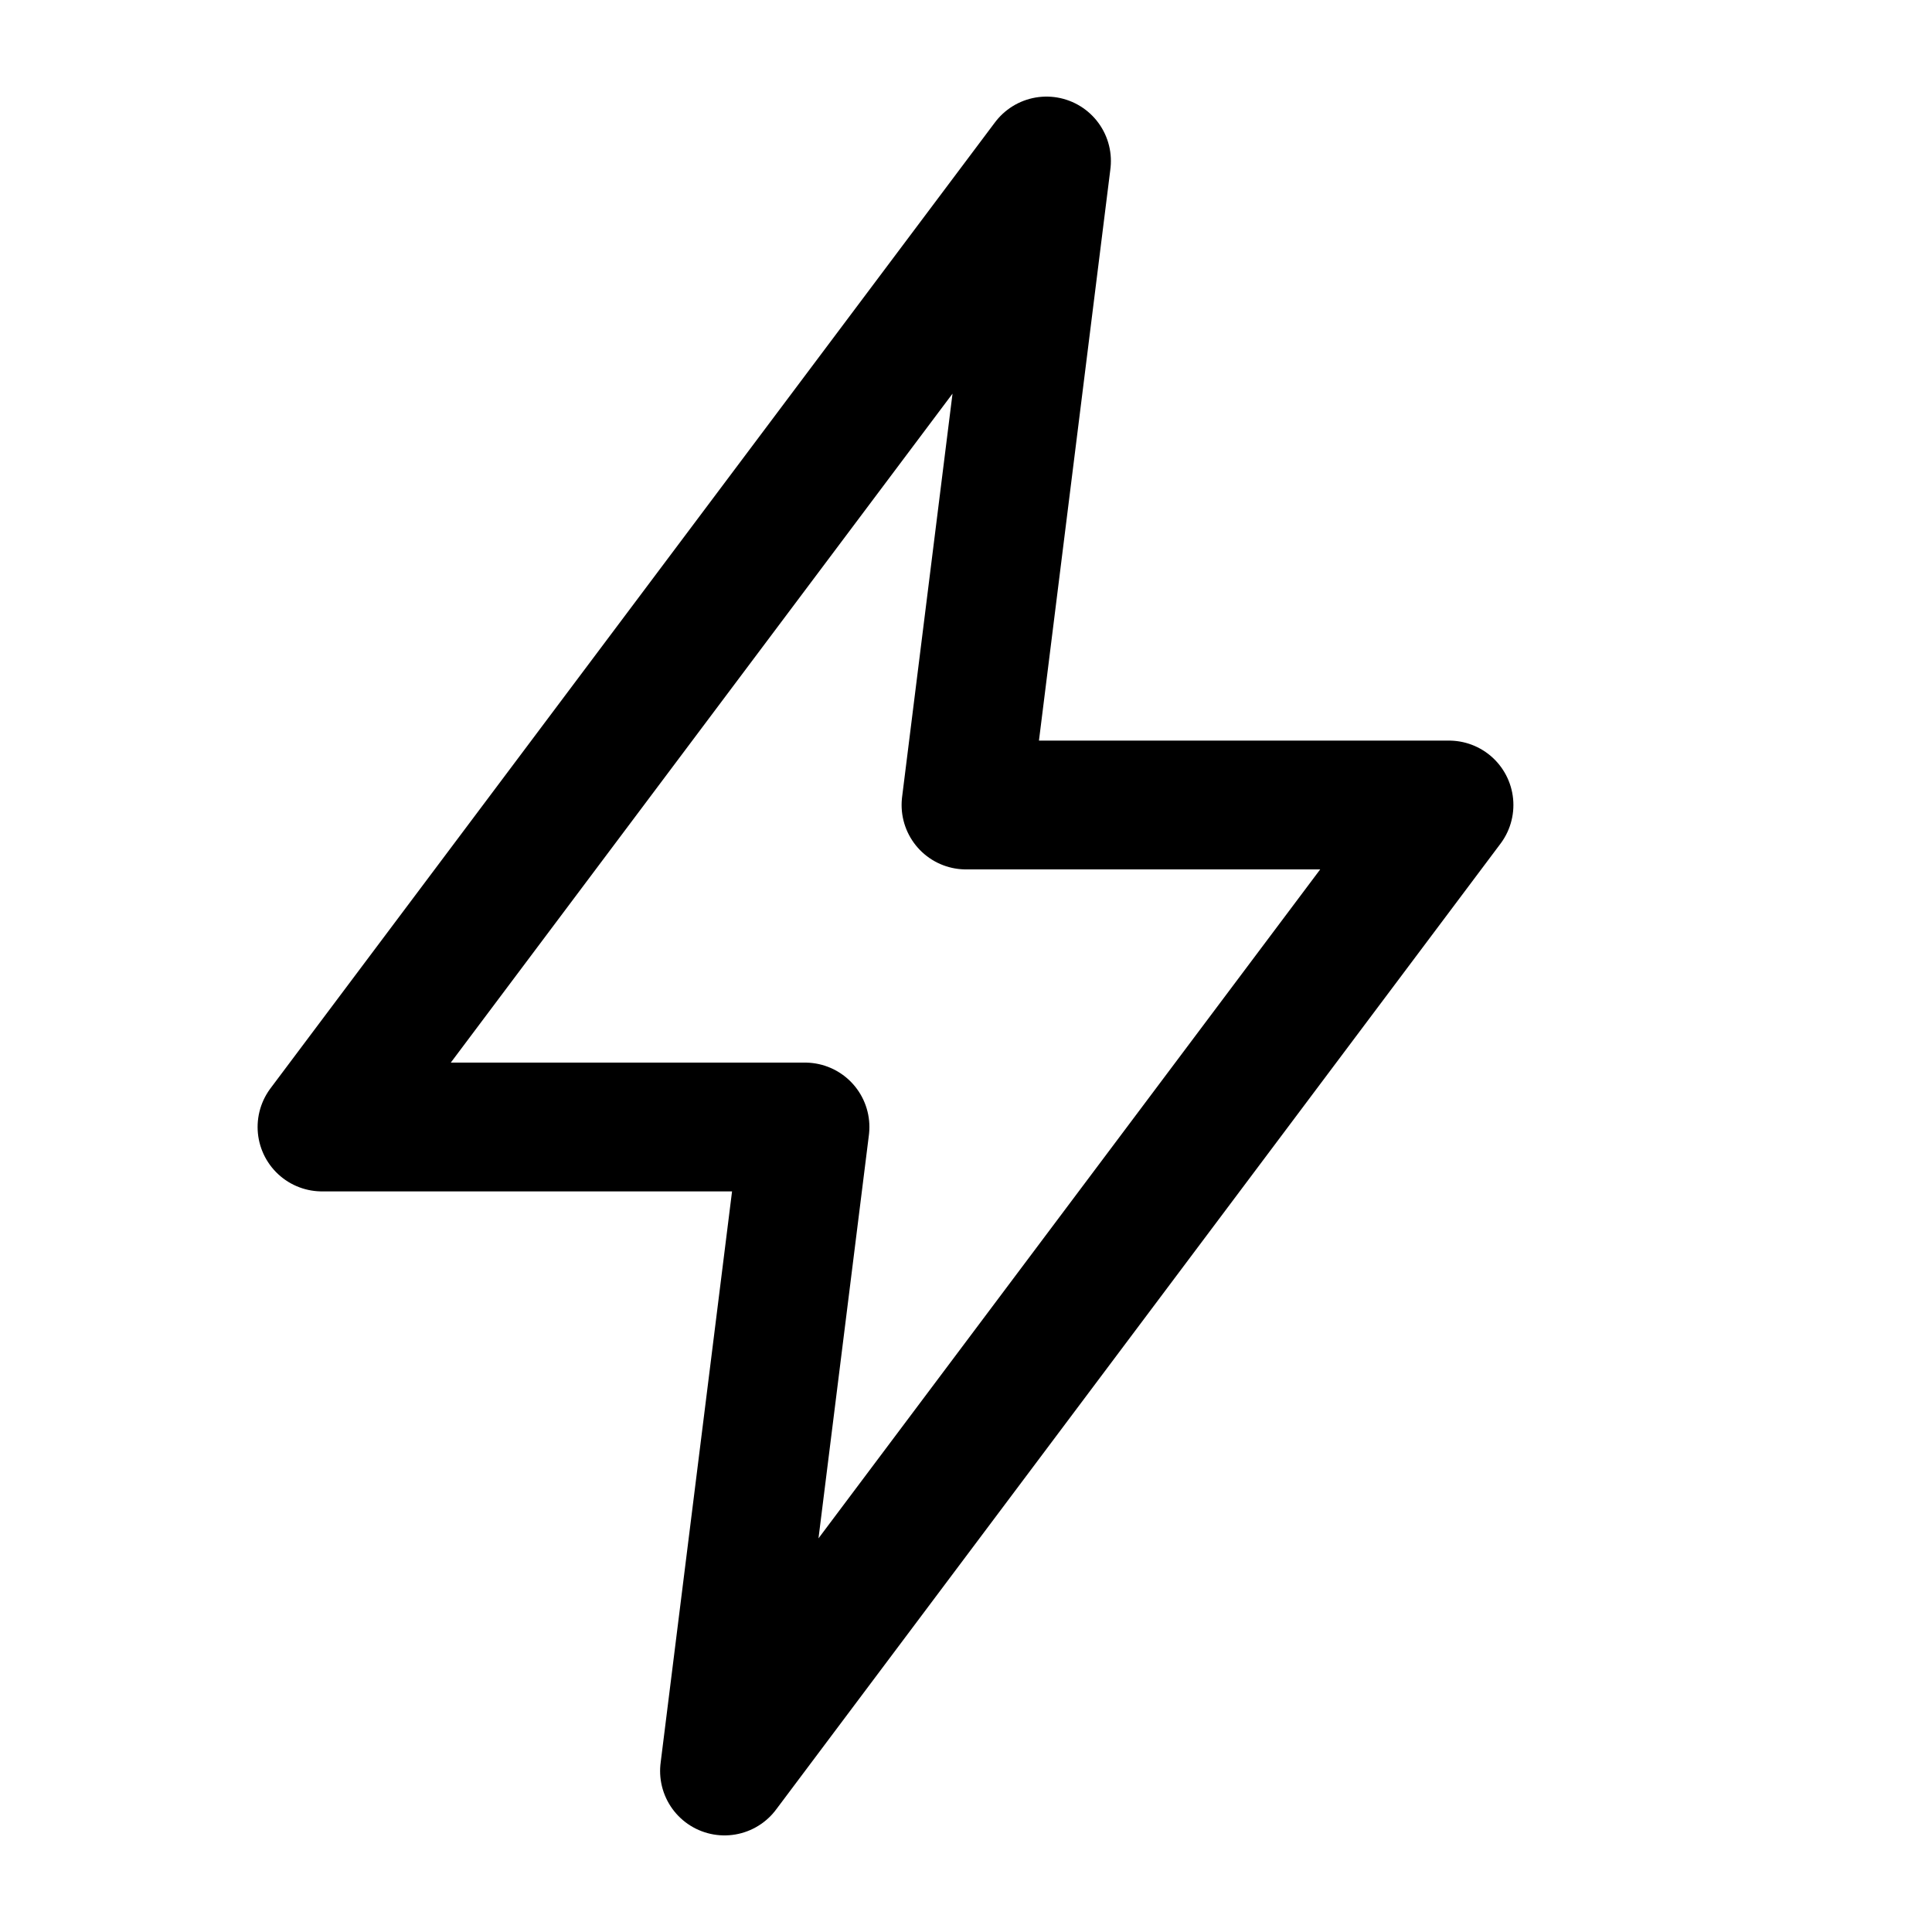
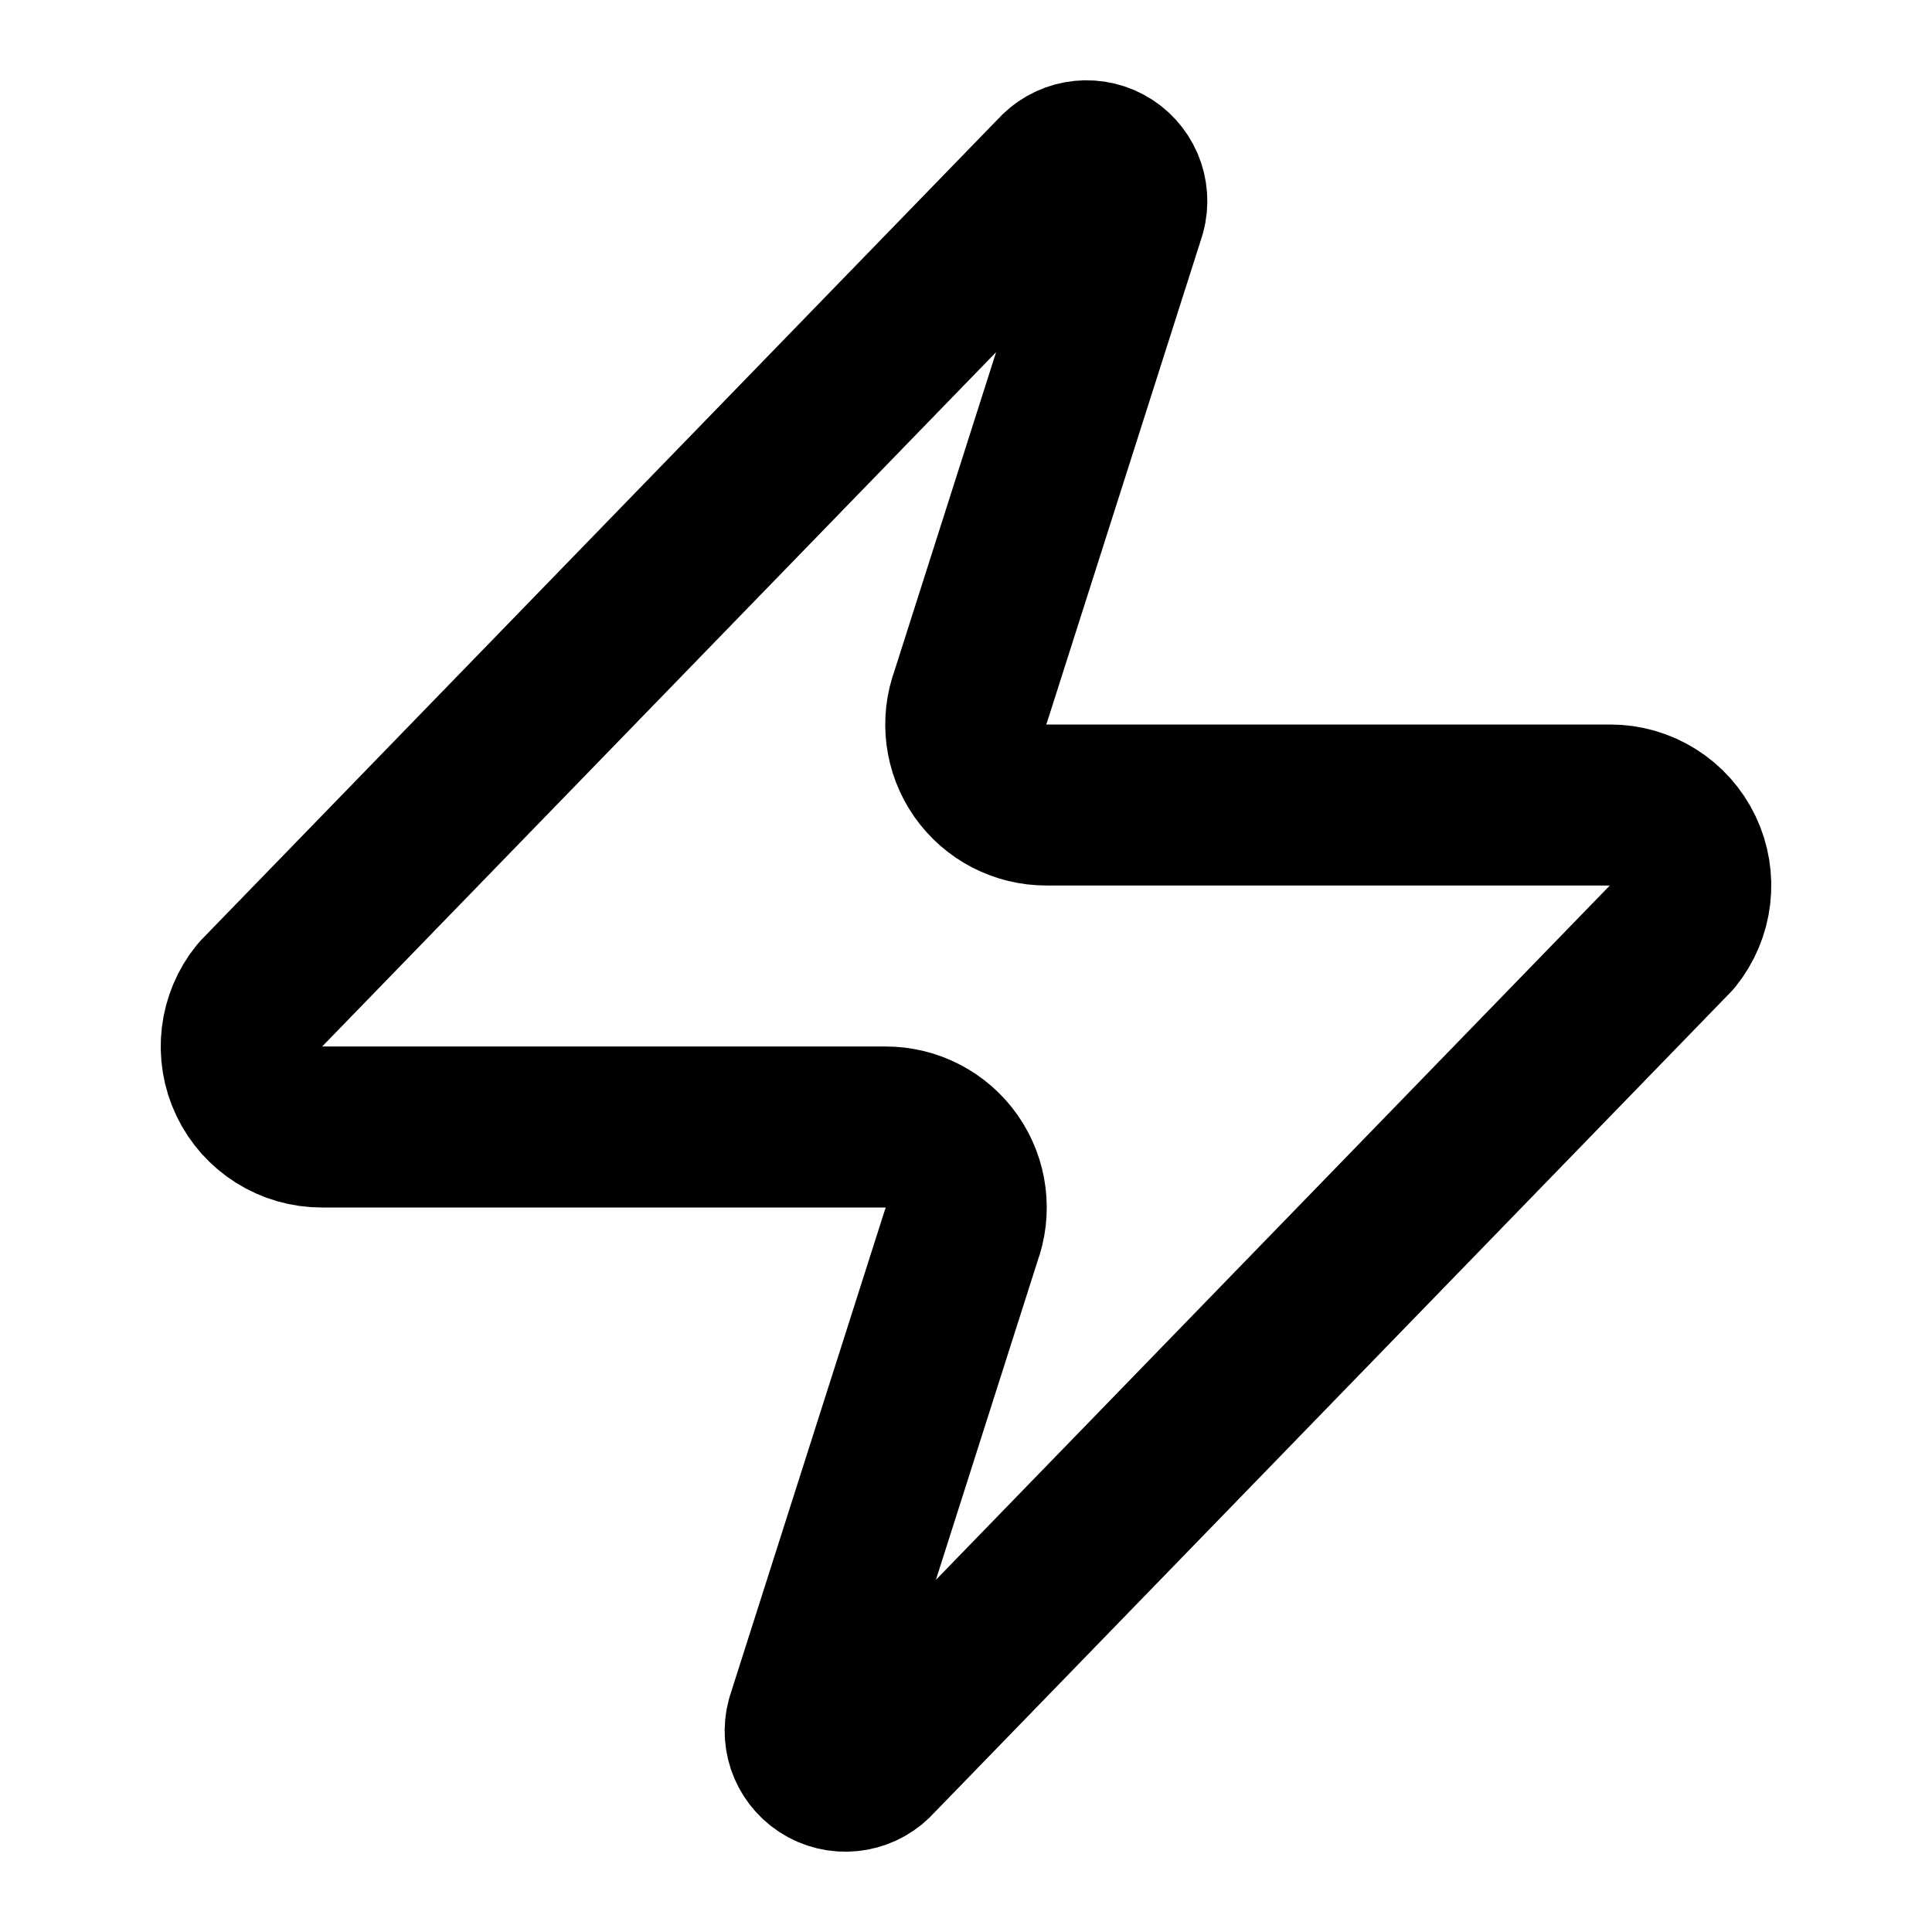
- <svg xmlns="http://www.w3.org/2000/svg" viewBox="0 0 24 24" fill="none" stroke="currentColor" stroke-width="1.6" stroke-linecap="round" stroke-linejoin="round">
-   <path d="M13 2L4 14h6l-1 8 9-12h-6z" />
+ <svg xmlns="http://www.w3.org/2000/svg" width="24" height="24" viewBox="0 0 24 24" fill="none" stroke="currentColor" stroke-width="2" stroke-linecap="round" stroke-linejoin="round">
+   <path d="M4 14a1 1 0 0 1-.78-1.63l9.9-10.2a.5.5 0 0 1 .86.46l-1.92 6.02A1 1 0 0 0 13 10h7a1 1 0 0 1 .78 1.63l-9.9 10.2a.5.5 0 0 1-.86-.46l1.92-6.02A1 1 0 0 0 11 14z" />
</svg>
